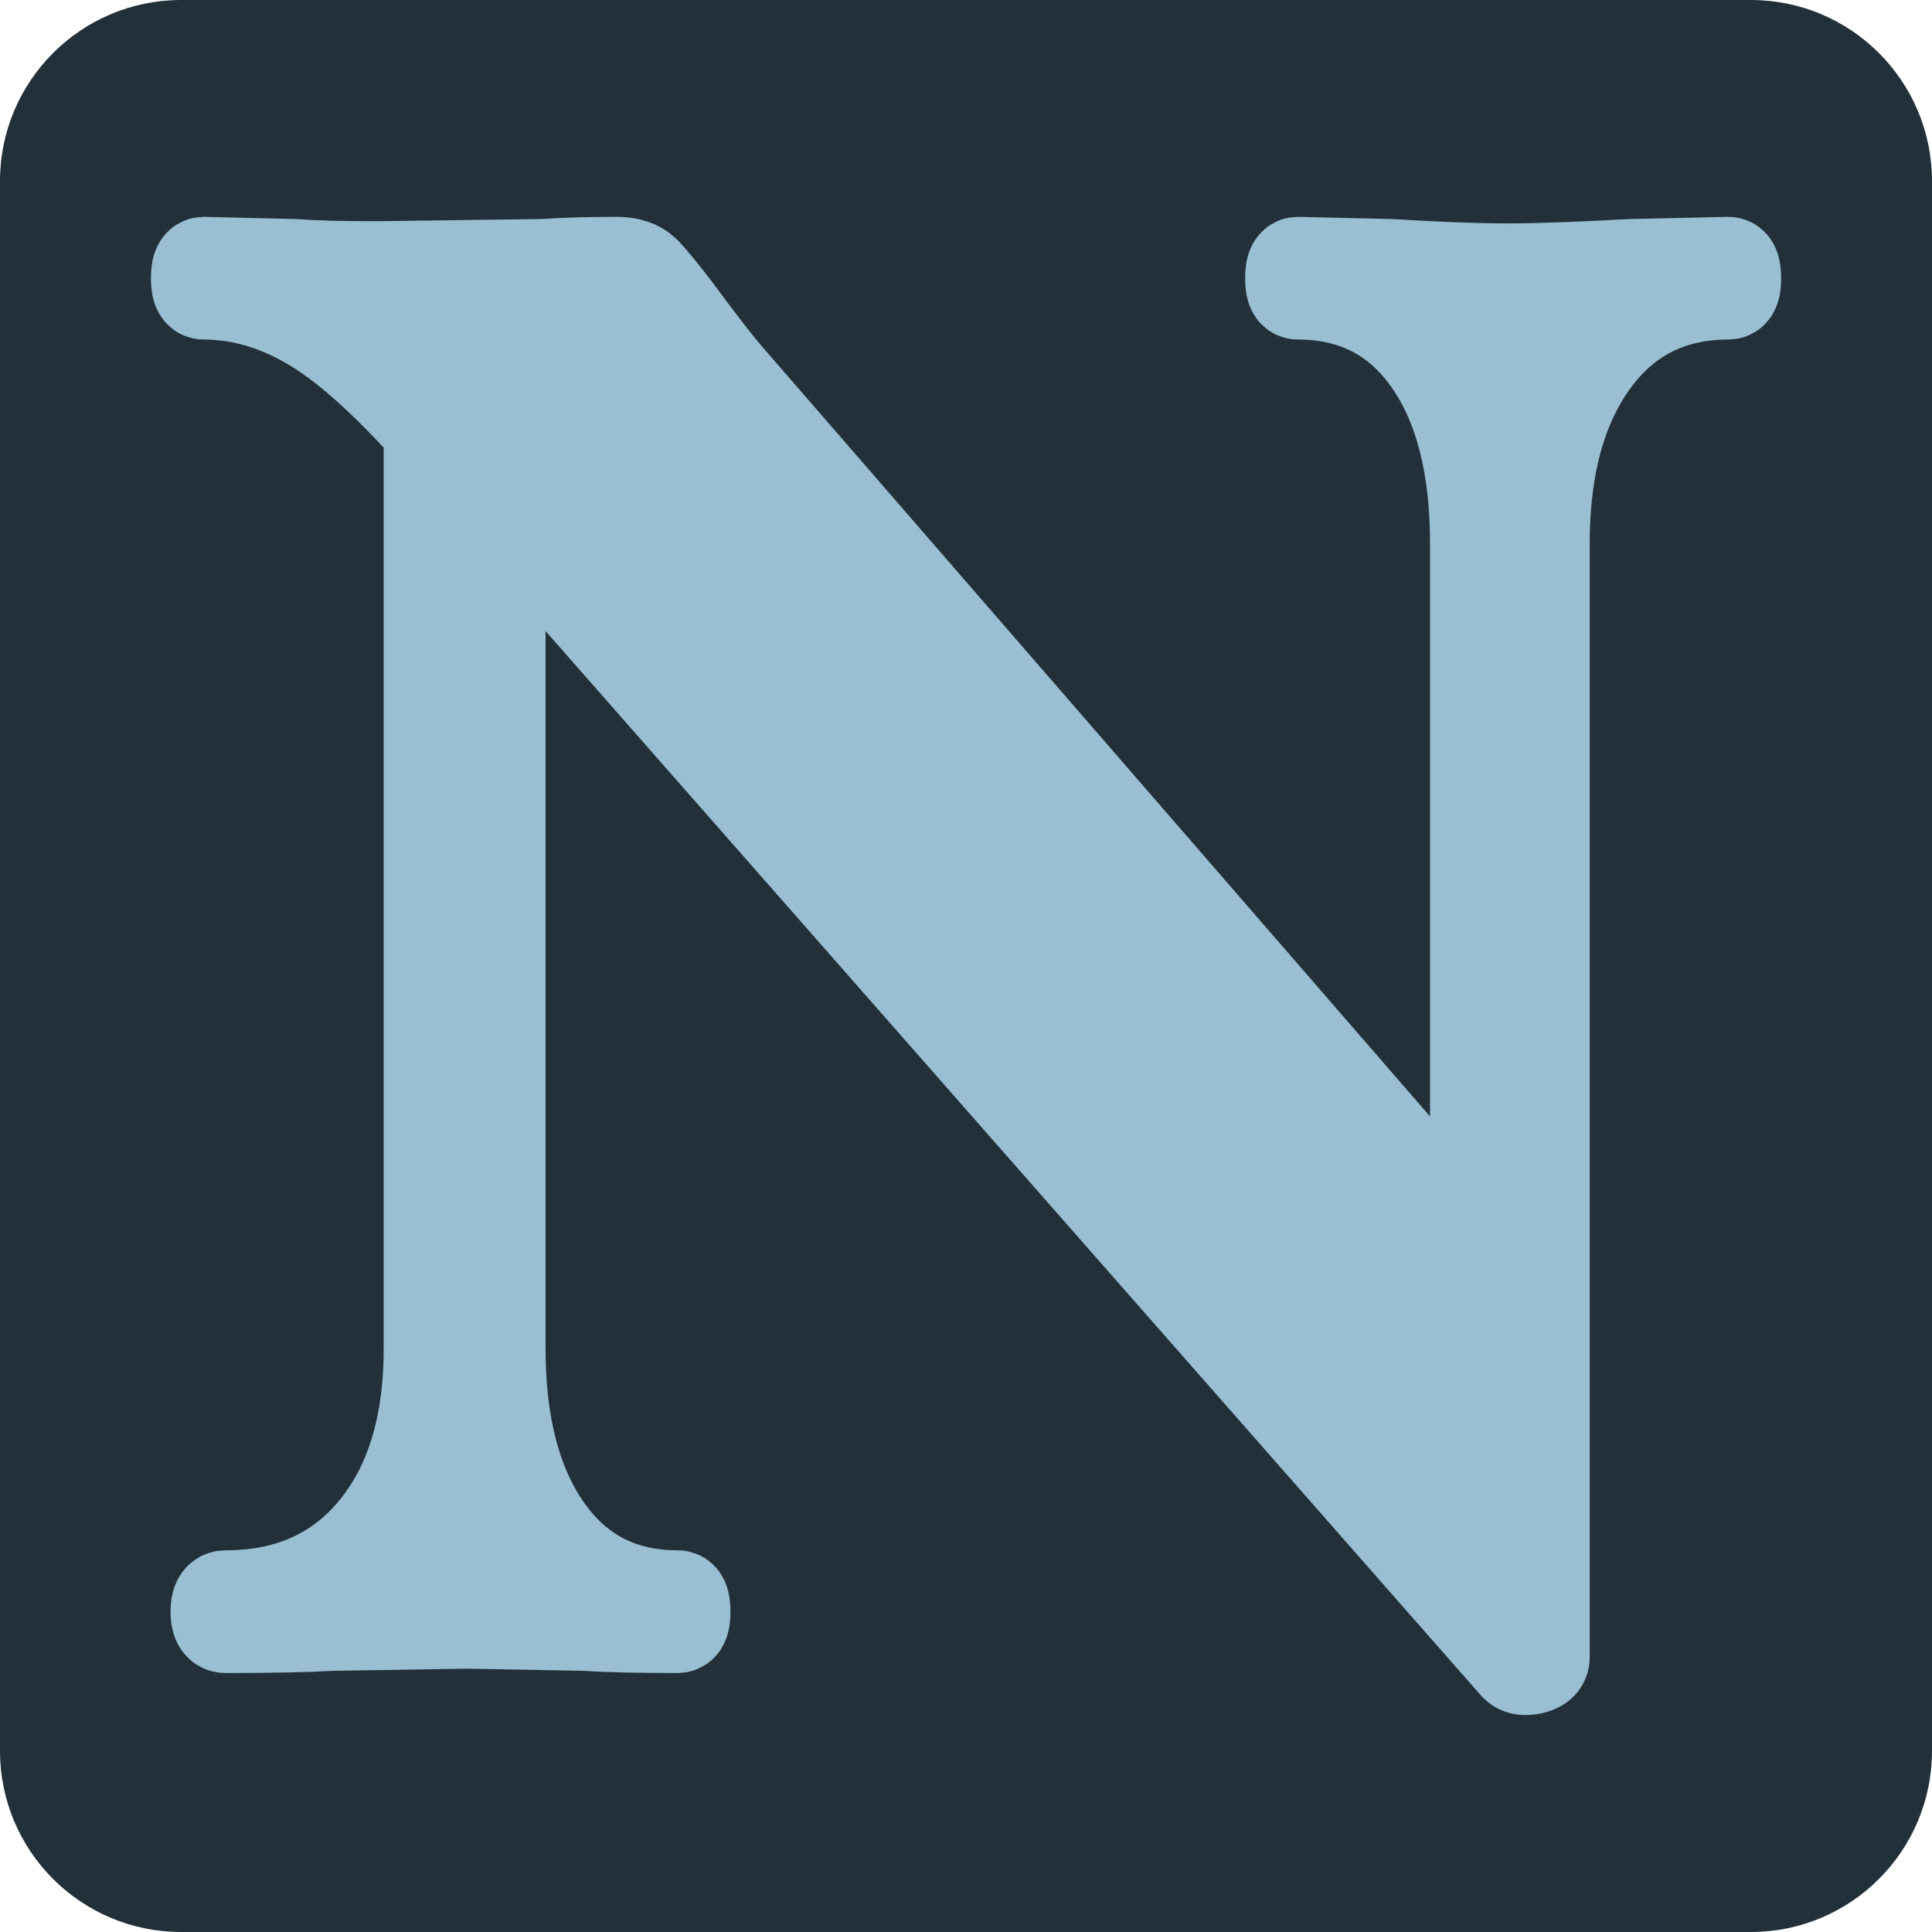
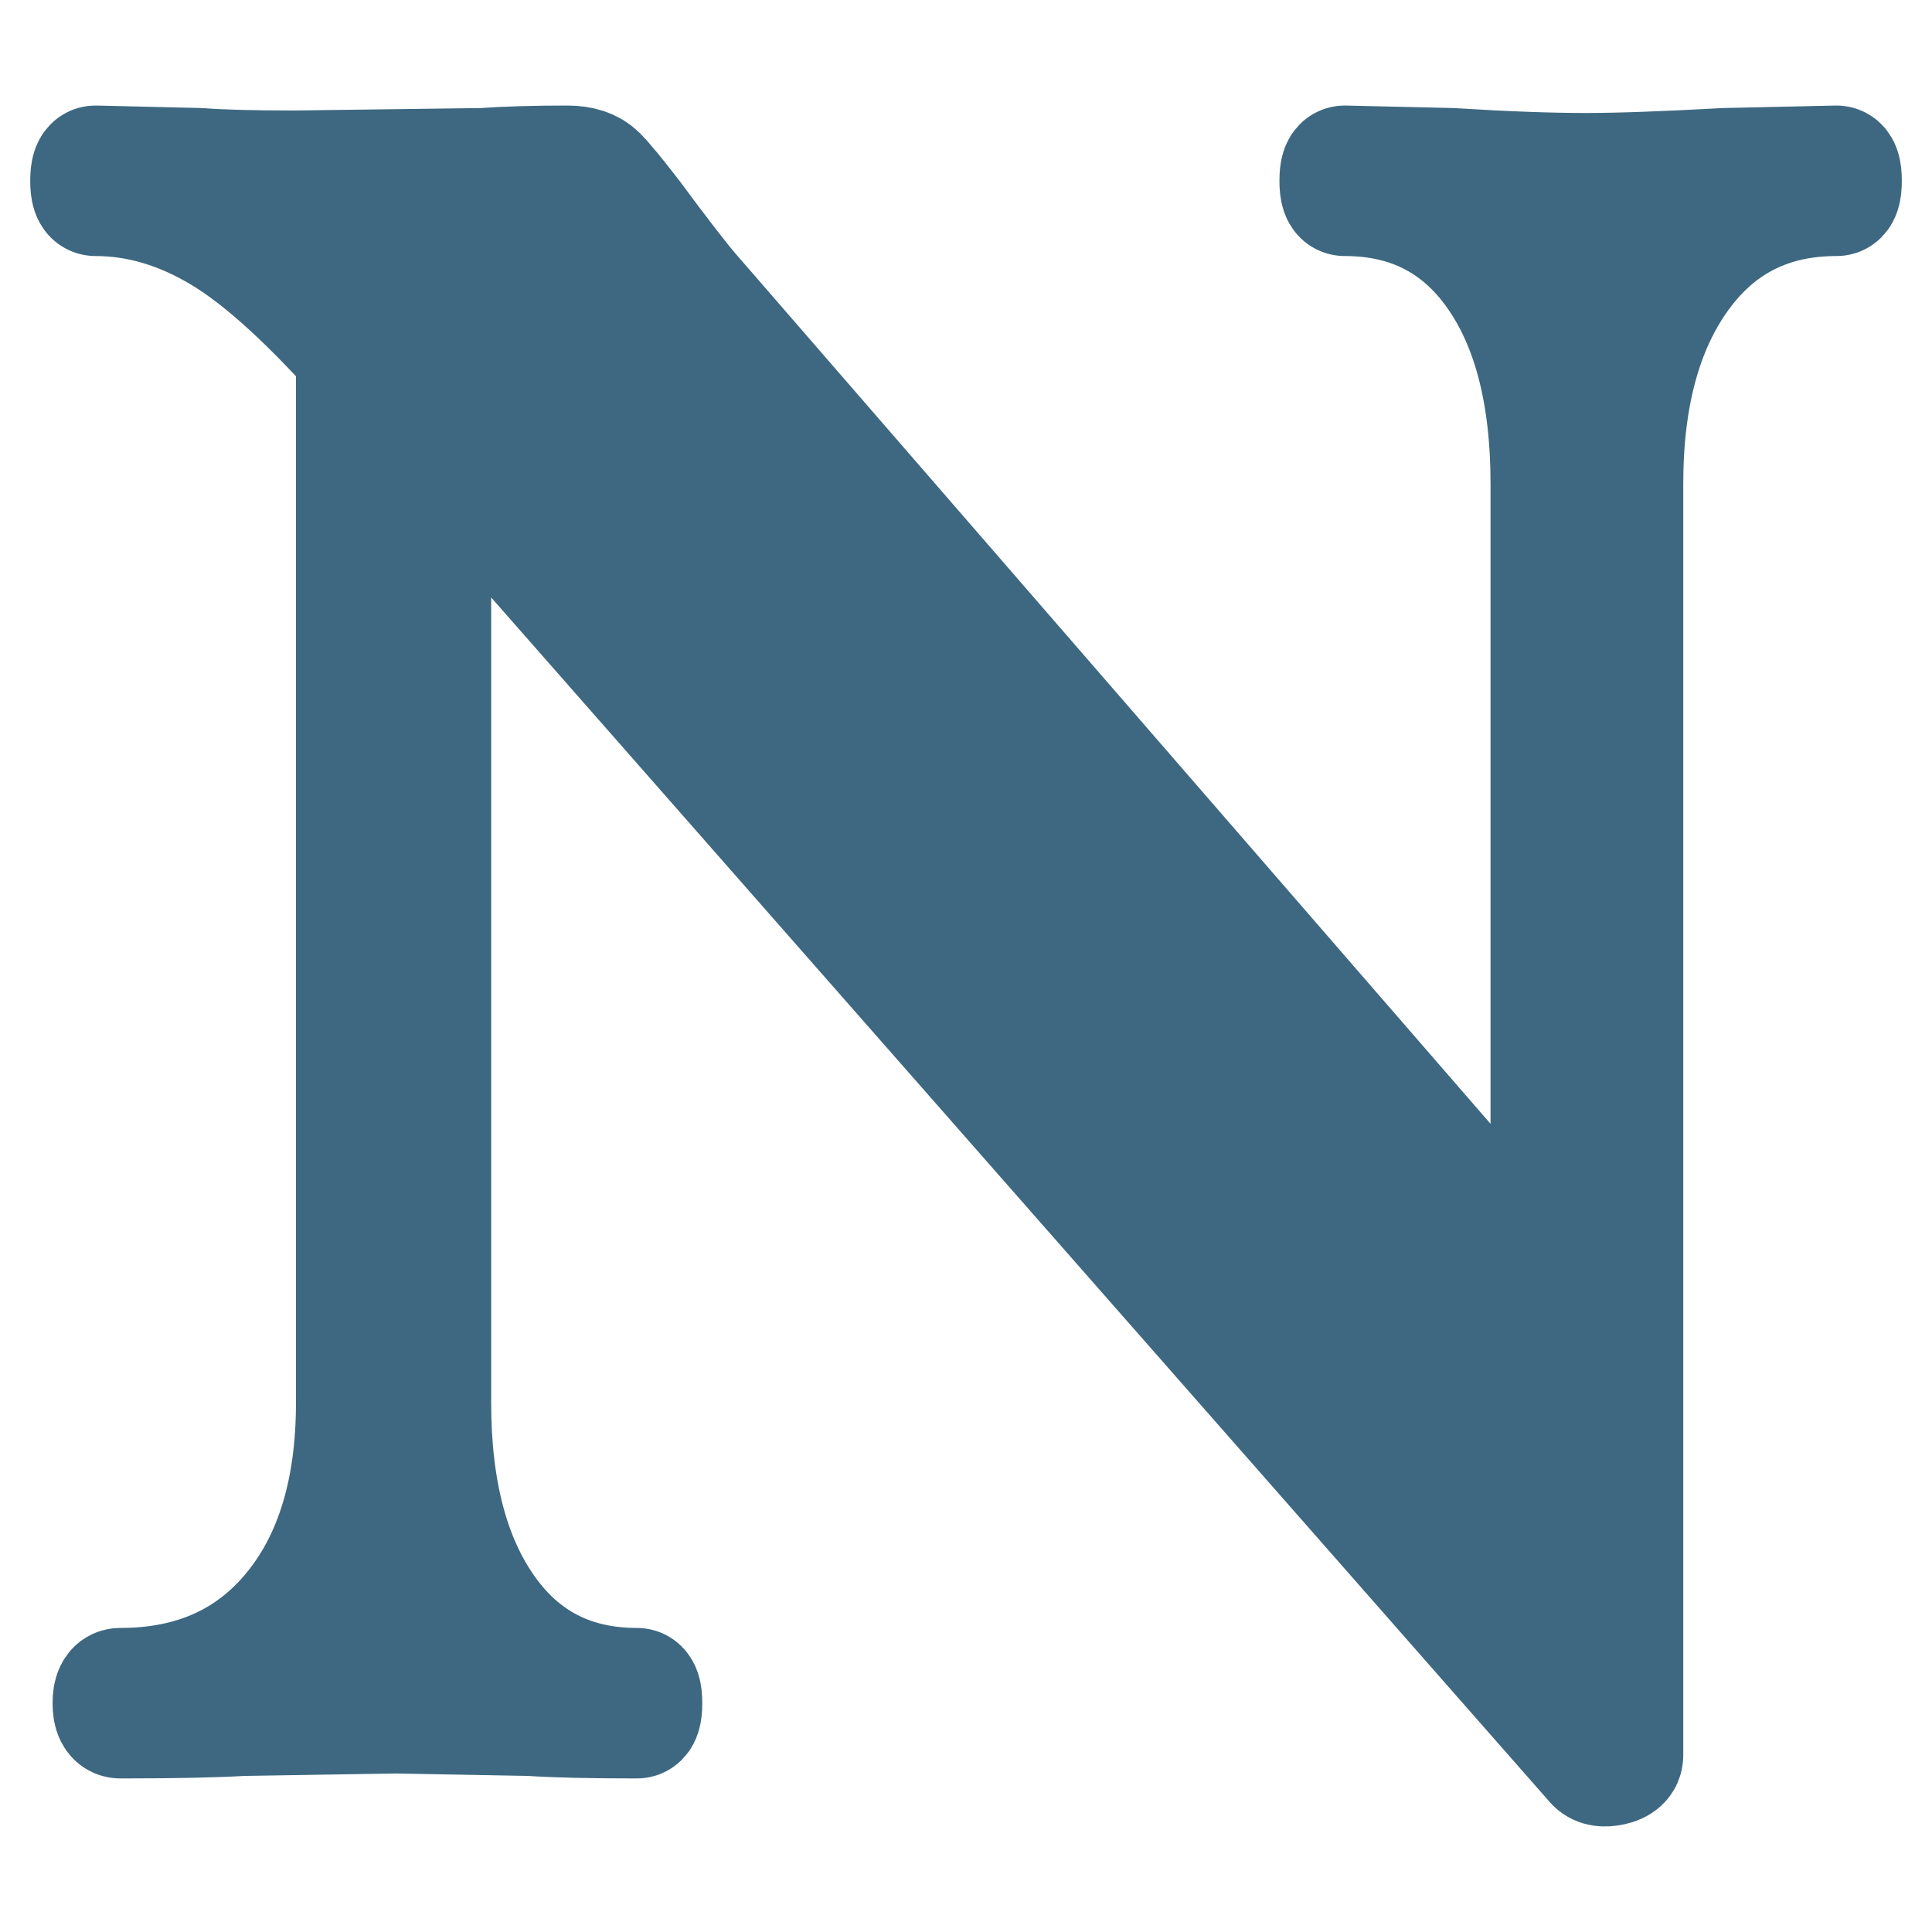
<svg xmlns="http://www.w3.org/2000/svg" viewBox="0 0 64 64">
-   <rect width="64" height="64" rx="6" fill="#22303A" />
-   <path transform="translate(5.159 53.821) scale(0.07206 -0.07206)" d="M127 602 157 600V127Q157 74 179.0 43.0Q201 12 240 12Q242 12 242.0 6.0Q242 0 240 0Q212 0 197 1L143 2L81 1Q64 0 32 0Q29 0 29.0 6.0Q29 12 32 12Q76 12 101.5 43.0Q127 74 127 127ZM626 -18 133 543Q98 583 73.0 598.0Q48 613 22 613Q20 613 20.0 619.0Q20 625 22 625L64 624Q77 623 102 623L178 624Q192 625 212 625Q220 625 224.0 621.0Q228 617 238 604Q255 581 262 573L629 150L637 -15Q637 -18 632.5 -19.0Q628 -20 626 -18ZM637 -15 608 15V497Q608 551 586.0 582.0Q564 613 525 613Q523 613 523.0 619.0Q523 625 525 625L568 624Q600 622 622 622Q642 622 678 624L723 625Q725 625 725.0 619.0Q725 613 723 613Q683 613 660.0 581.5Q637 550 637 497Z" fill="#9ABFD2" stroke="#9ABFD2" stroke-width="44.4" stroke-linejoin="round" />
+   <style>path{fill:#3E6881;stroke:#3E6881}@media (prefers-color-scheme:dark){path{fill:#9ABFD2;stroke:#9ABFD2}}</style>
+   <path transform="translate(1.355 56.914) scale(0.08227 -0.08227)" d="M127 602 157 600V127Q157 74 179.0 43.0Q201 12 240 12Q242 12 242.0 6.0Q242 0 240 0Q212 0 197 1L143 2L81 1Q64 0 32 0Q29 0 29.0 6.0Q29 12 32 12Q76 12 101.5 43.0Q127 74 127 127ZM626 -18 133 543Q98 583 73.0 598.0Q48 613 22 613Q20 613 20.0 619.0Q20 625 22 625L64 624Q77 623 102 623L178 624Q192 625 212 625Q220 625 224.0 621.0Q228 617 238 604Q255 581 262 573L629 150L637 -15Q637 -18 632.5 -19.0Q628 -20 626 -18ZM637 -15 608 15V497Q608 551 586.0 582.0Q564 613 525 613Q523 613 523.0 619.0Q523 625 525 625L568 624Q600 622 622 622Q642 622 678 624L723 625Q725 625 725.0 619.0Q725 613 723 613Q683 613 660.0 581.5Q637 550 637 497Z" stroke-width="48.6" stroke-linejoin="round" />
</svg>
